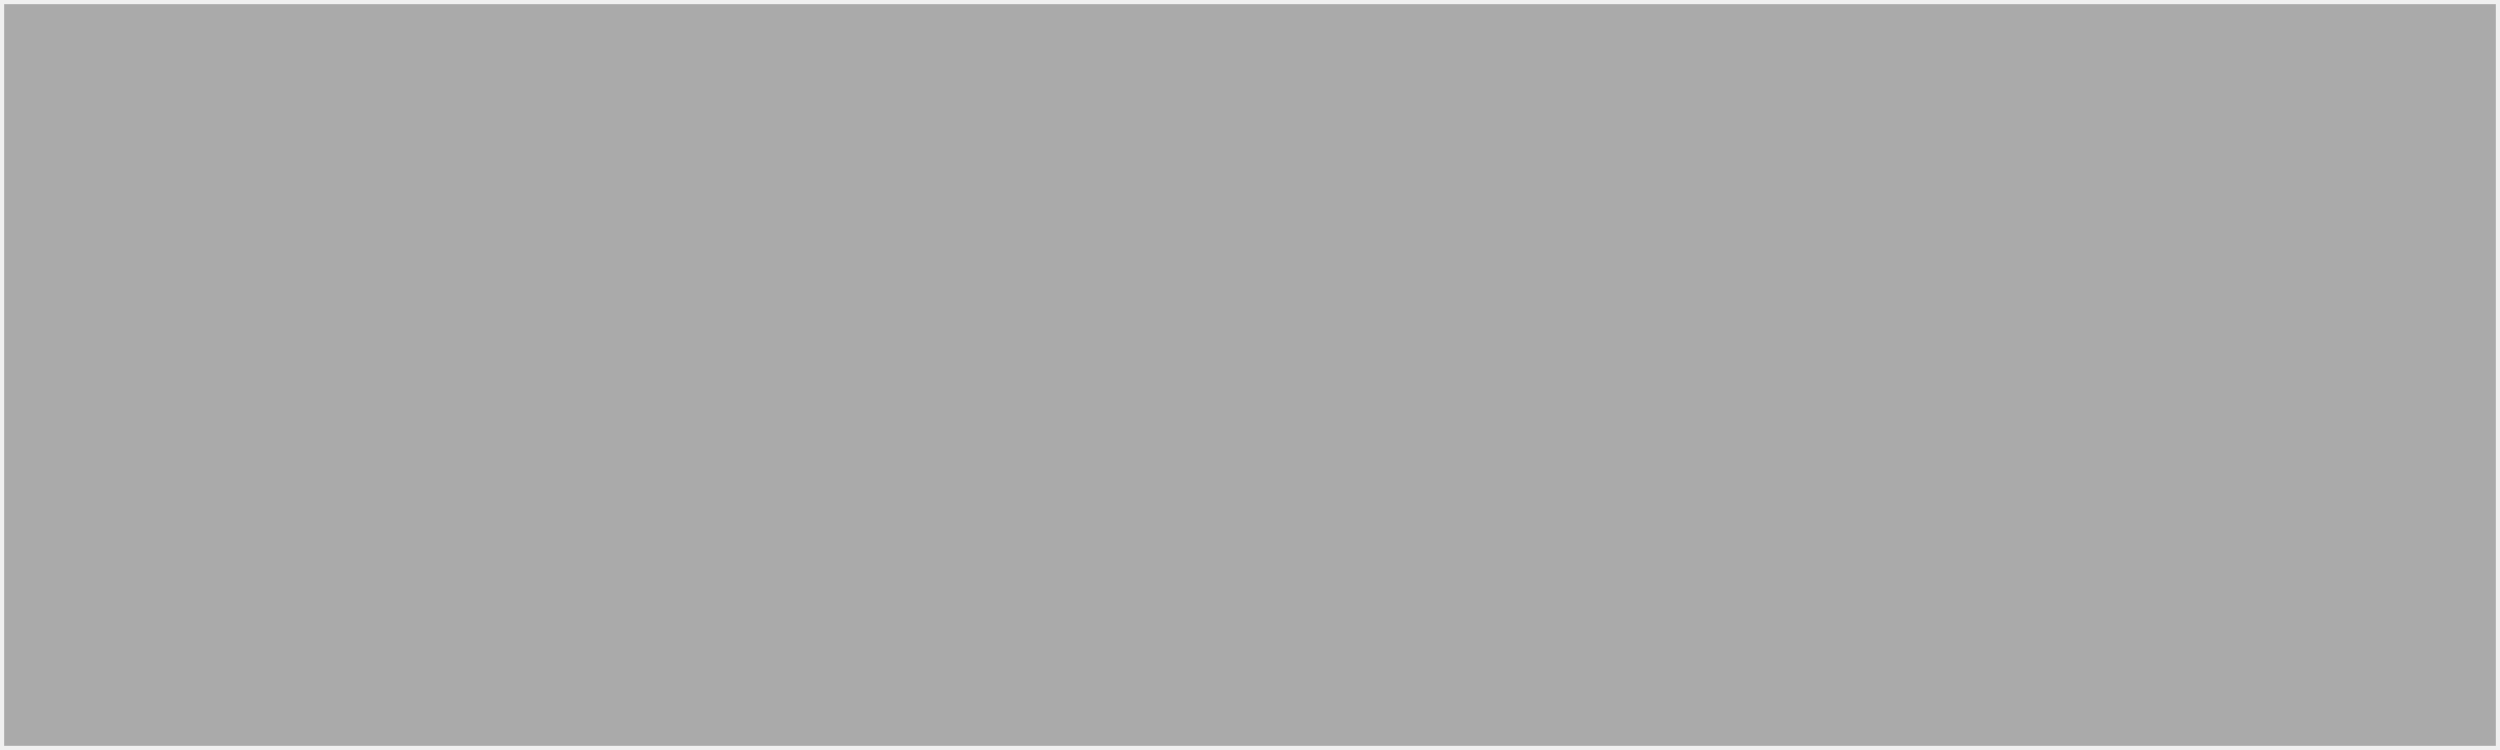
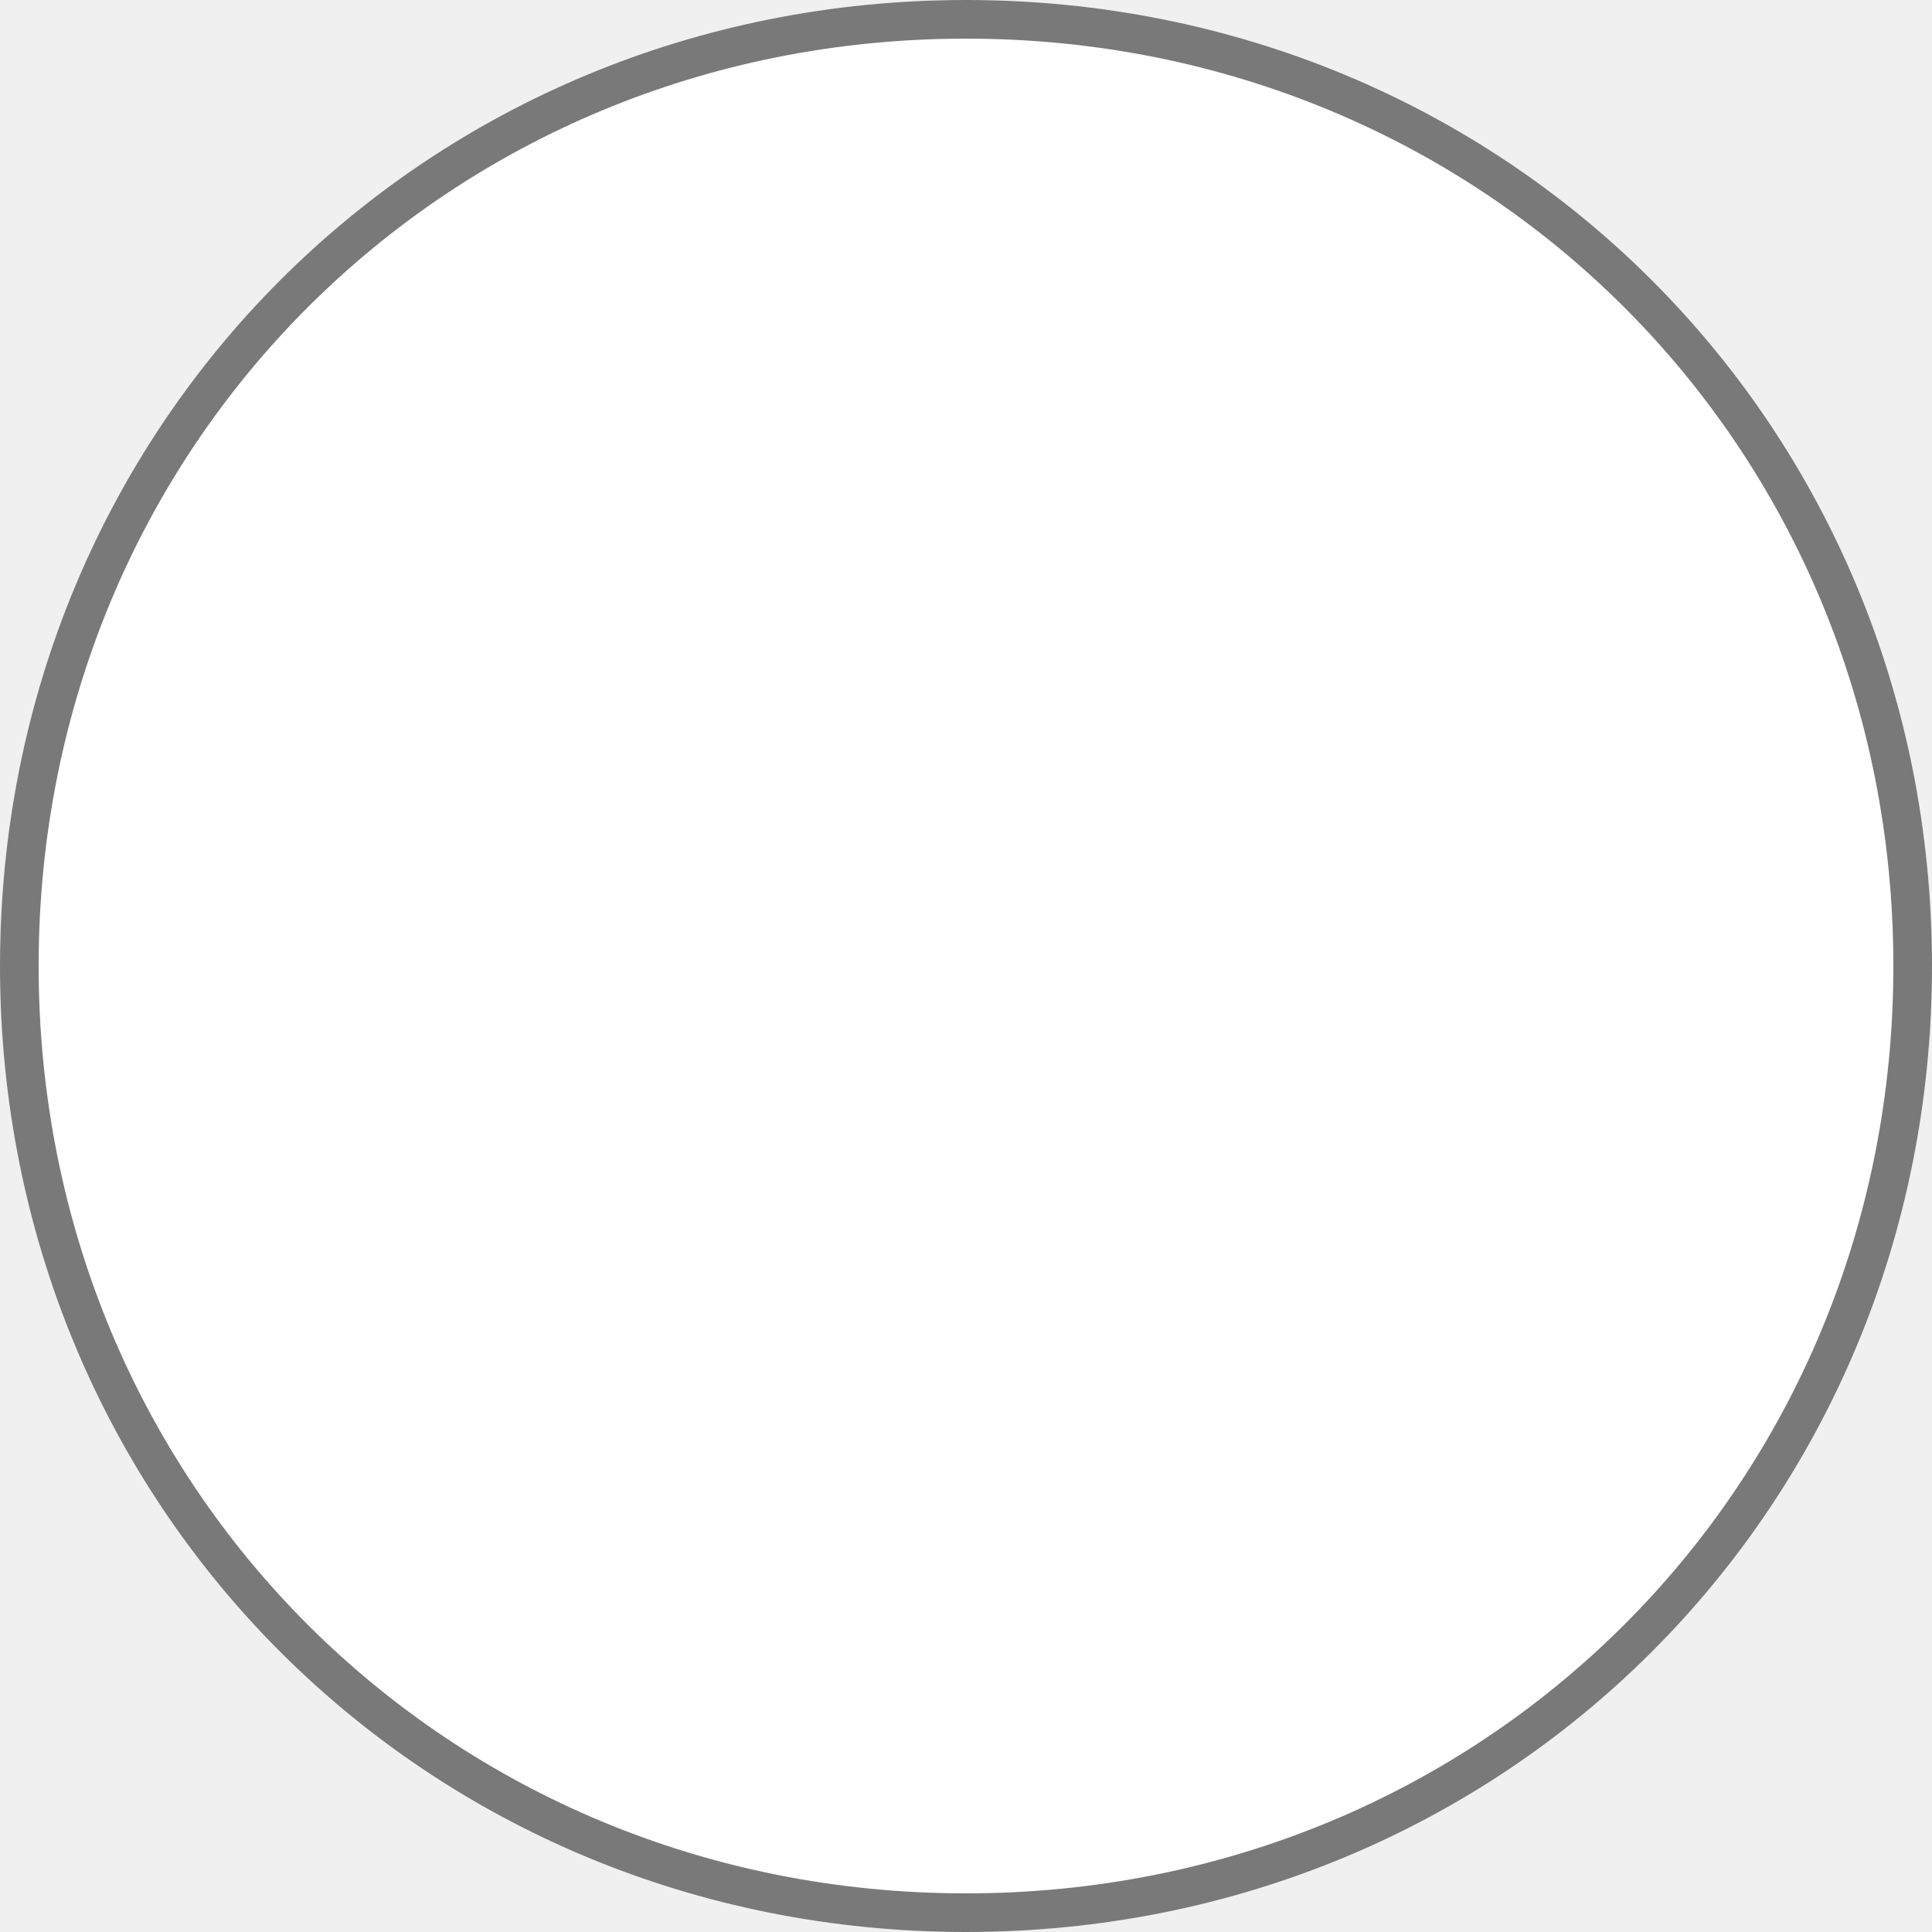
- <svg xmlns="http://www.w3.org/2000/svg" version="1.1" width="600px" height="180px">
-   <g transform="matrix(1 0 0 1 -43 -279 )">
-     <path d="M 44 280  L 642 280  L 642 458  L 44 458  L 44 280  Z " fill-rule="nonzero" fill="#aaaaaa" stroke="none" />
+ <svg xmlns="http://www.w3.org/2000/svg" version="1.1" width="50px" height="50px">
+   <g transform="matrix(1 0 0 1 -157 -636 )">
+     <path d="M 182 636  C 196 636  207 647  207 661  C 207 675  196 686  182 686  C 168 686  157 675  157 661  C 157 647  168 636  182 636  Z " fill-rule="nonzero" fill="#ffffff" stroke="none" />
+     <path d="M 182 636.5  C 195.72 636.5  206.5 647.28  206.5 661  C 206.5 674.72  195.72 685.5  182 685.5  C 168.28 685.5  157.5 674.72  157.5 661  C 157.5 647.28  168.28 636.5  182 636.5  Z " stroke-width="1" stroke="#797979" fill="none" />
  </g>
</svg>
